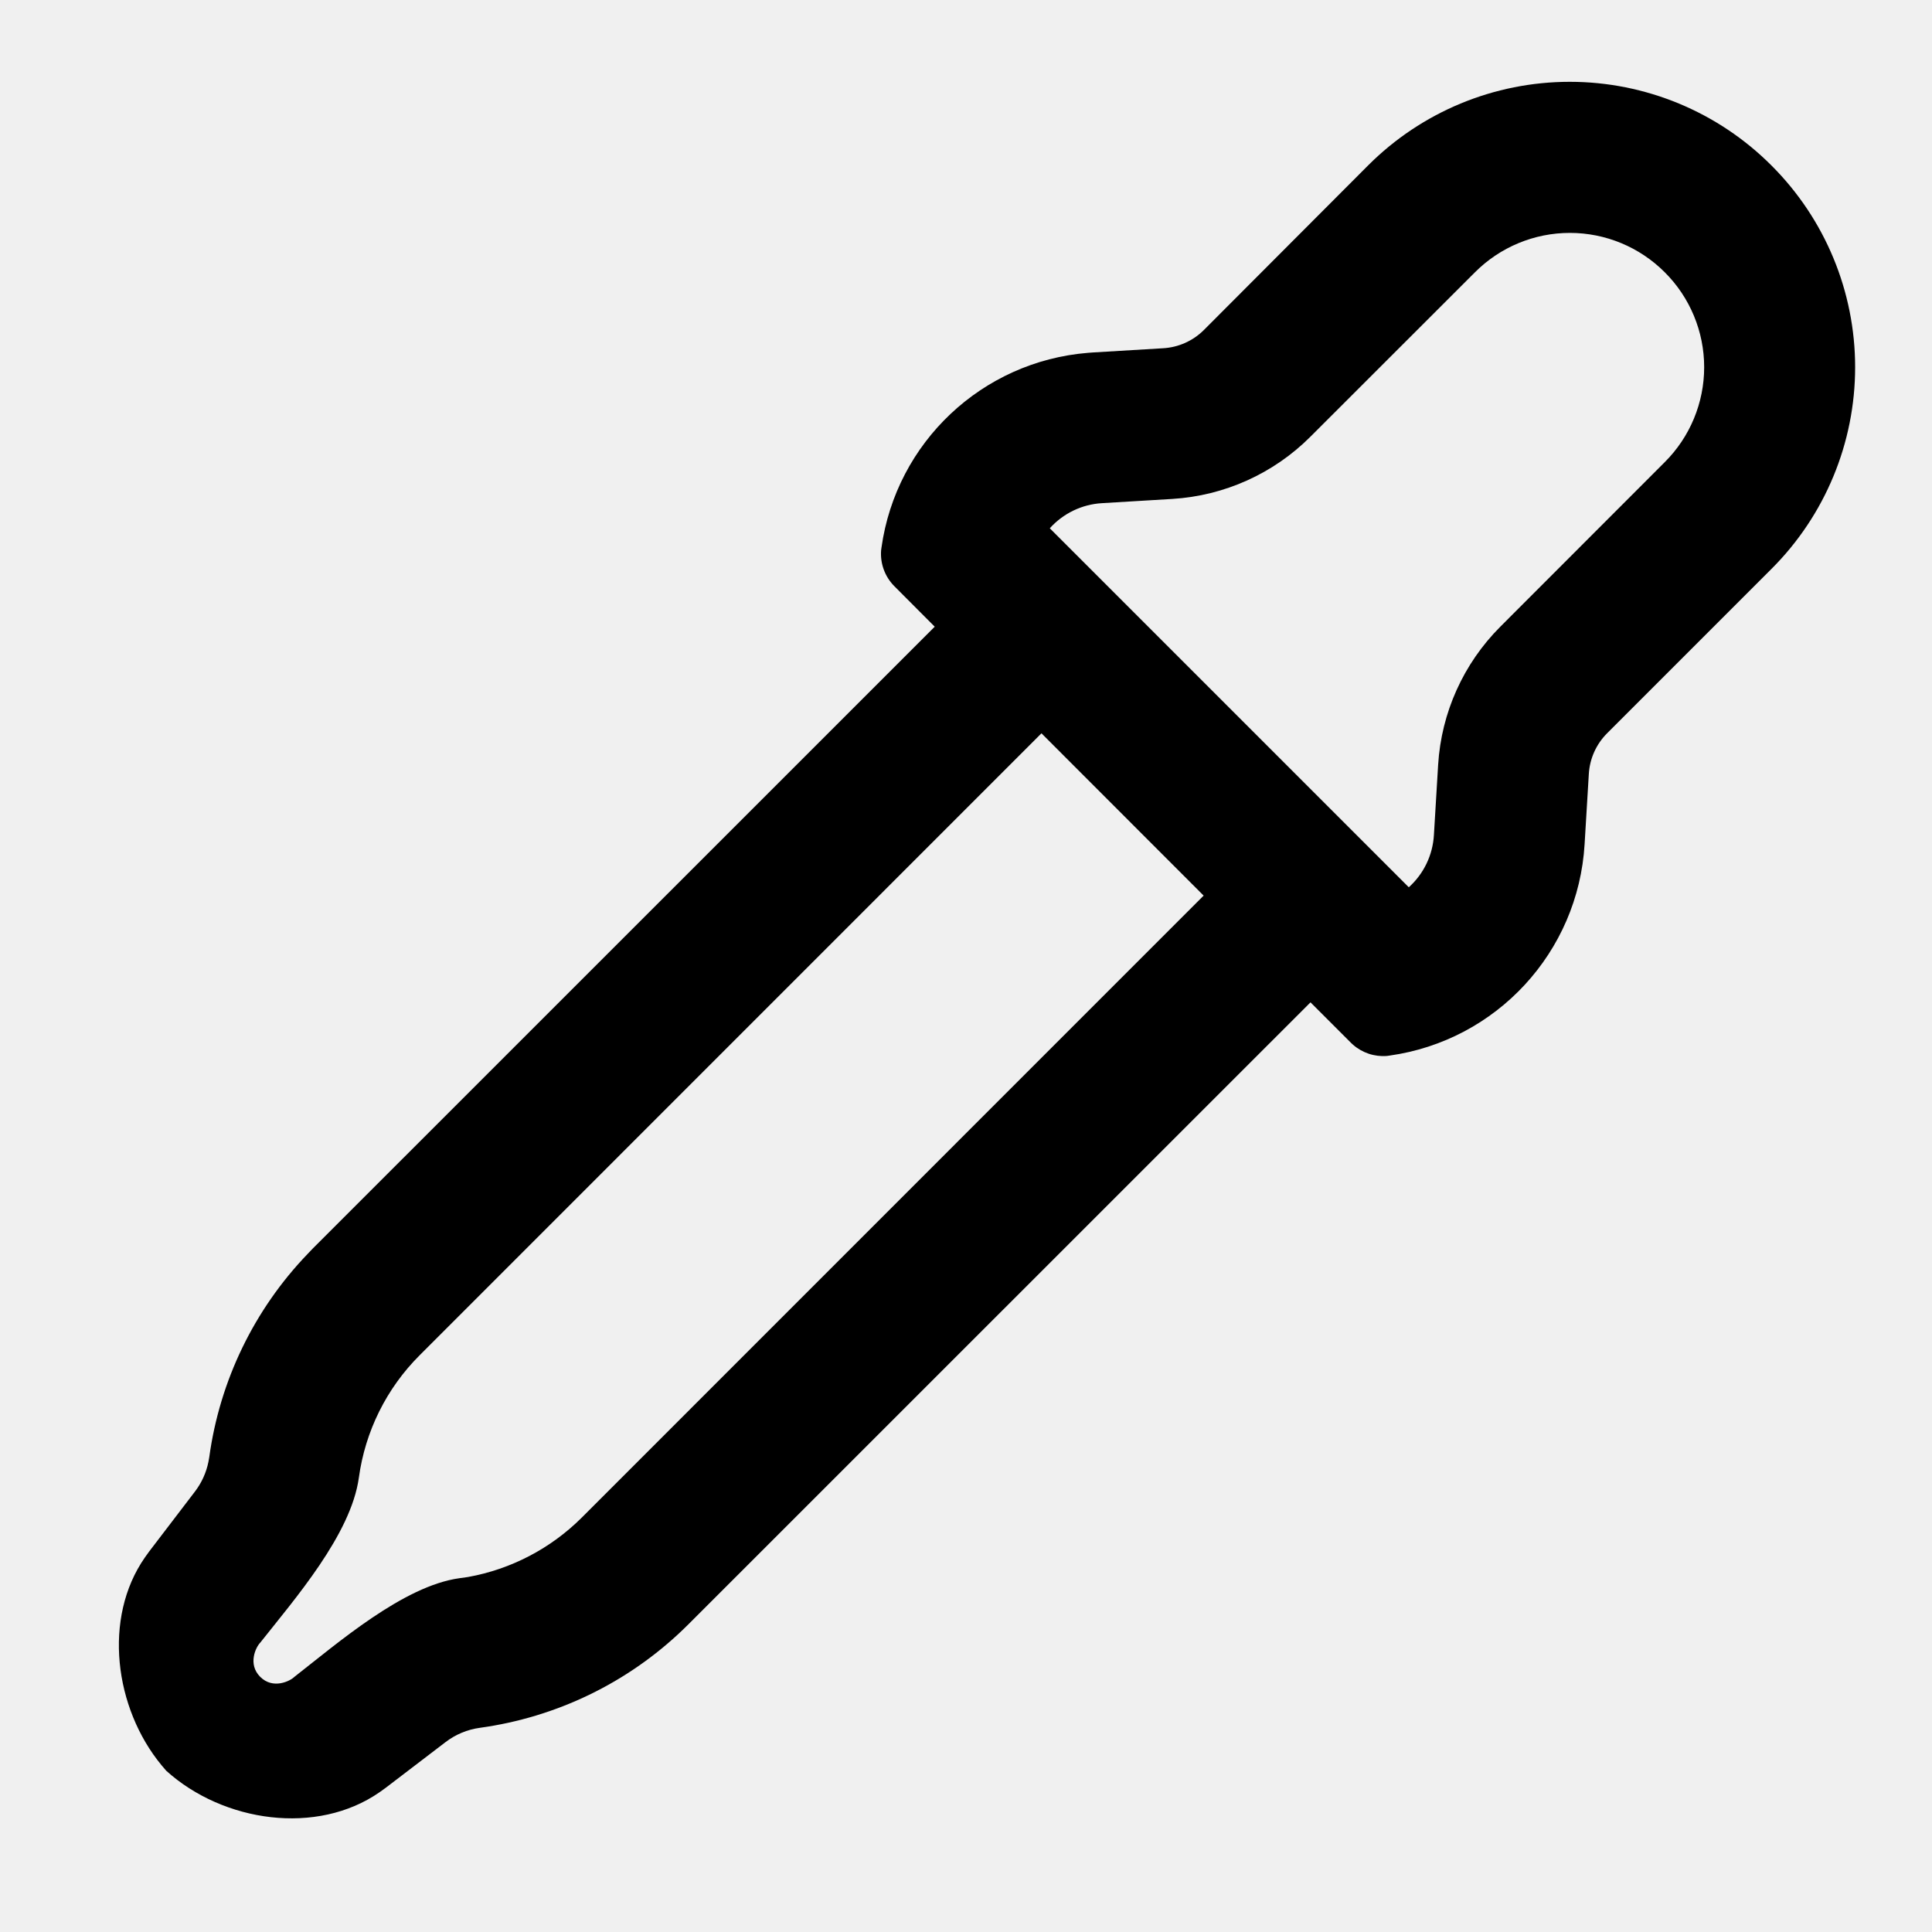
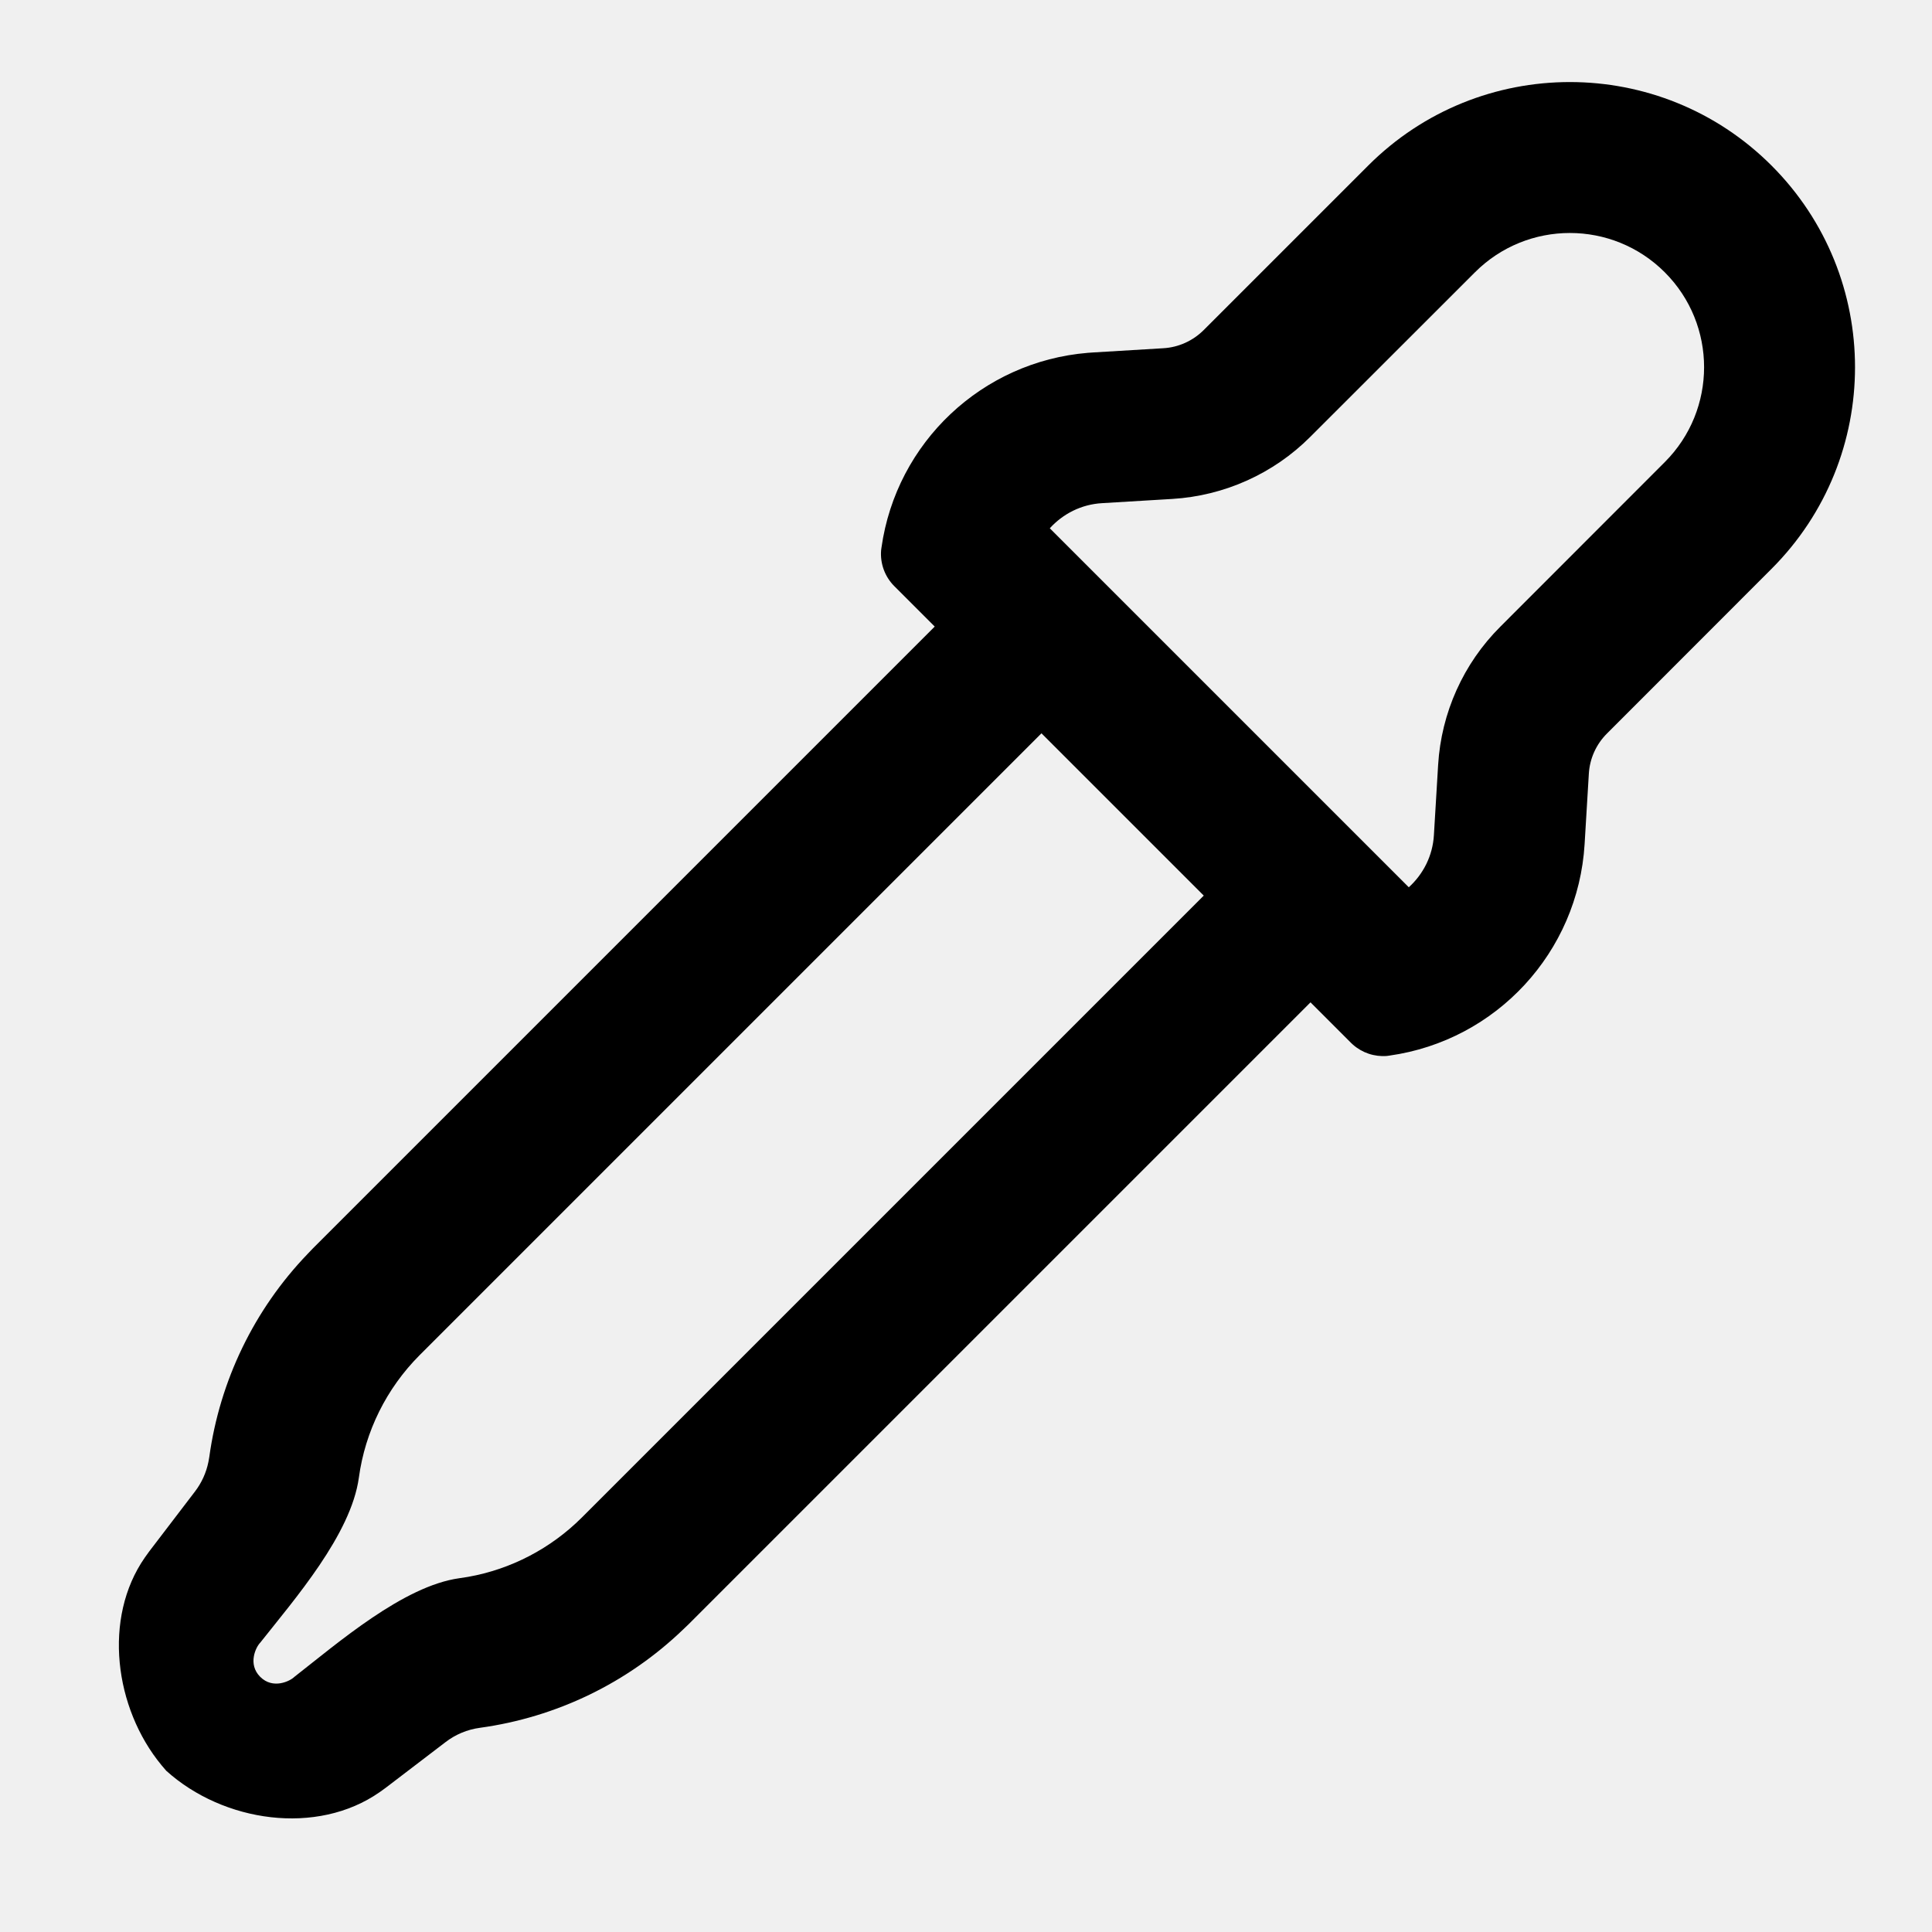
- <svg xmlns="http://www.w3.org/2000/svg" width="16" height="16" viewBox="0 0 16 16">
-   <path d="M14.671 1.371a2.36 2.36 0 0 1 0 3.34l-1.362 1.362a.52.52 0 0 0-.151.336l-.035.582a1.88 1.88 0 0 1-1.616 1.751l-.022.003a.38.38 0 0 1-.281-.094l-.016-.015-.335-.335-5.151 5.15-.045.044c-.46.442-1.05.727-1.683.814a.6.6 0 0 0-.285.119l-.495.378-.05.036c-.519.361-1.293.25-1.767-.177l-.04-.047C.948 14.146.85 13.4 1.2 12.898l.036-.05.378-.495a.6.6 0 0 0 .112-.246l.007-.039a3.02 3.02 0 0 1 .814-1.683l.043-.045 5.151-5.15-.335-.336a.38.38 0 0 1-.109-.297l.003-.022a1.88 1.88 0 0 1 1.71-1.613l.04-.003.583-.035a.52.52 0 0 0 .336-.15L11.33 1.37a2.36 2.36 0 0 1 3.34 0M8.625 6.073l-5.15 5.151a1.77 1.77 0 0 0-.503 1.013c-.065.472-.533 1.007-.817 1.367-.035.035-.106.177 0 .283s.248.035.283 0c.358-.279.903-.753 1.367-.817l.071-.01c.356-.064.685-.236.942-.492l5.15-5.151zm5.162-3.818a1.11 1.11 0 0 0-1.572 0l-1.363 1.362a1.77 1.77 0 0 1-1.144.515l-.582.035a.63.63 0 0 0-.432.208l2.973 2.973a.63.63 0 0 0 .208-.432l.035-.582a1.77 1.77 0 0 1 .515-1.144l1.362-1.363a1.11 1.11 0 0 0 0-1.572" />
+ <svg xmlns="http://www.w3.org/2000/svg" width="16" height="16" viewBox="0 0 16 16" fill="none">
+   <g clip-path="url(#clip0_7795_318)">
+     <path d="M14.671 1.371C15.593 2.293 15.593 3.789 14.671 4.711L13.309 6.074C13.219 6.163 13.165 6.283 13.158 6.409L13.123 6.991C13.069 7.885 12.393 8.617 11.507 8.742L11.485 8.745C11.382 8.753 11.281 8.719 11.204 8.651L11.188 8.636L10.853 8.301L5.702 13.452L5.657 13.495C5.197 13.937 4.608 14.222 3.974 14.309C3.87 14.323 3.772 14.364 3.689 14.428L3.194 14.806L3.144 14.842C2.625 15.204 1.851 15.092 1.377 14.665L1.337 14.618C0.948 14.146 0.85 13.4 1.2 12.898L1.236 12.848L1.614 12.353C1.67 12.28 1.708 12.196 1.726 12.107L1.733 12.068C1.82 11.434 2.105 10.845 2.547 10.385L2.59 10.34L7.741 5.189L7.406 4.854C7.328 4.776 7.288 4.667 7.297 4.557L7.3 4.535C7.423 3.663 8.134 2.994 9.009 2.922L9.051 2.919L9.633 2.884C9.759 2.877 9.879 2.823 9.969 2.733L11.331 1.371C12.253 0.449 13.749 0.449 14.671 1.371ZM8.625 6.073L3.474 11.224C3.201 11.498 3.024 11.854 2.972 12.237C2.907 12.709 2.439 13.244 2.155 13.604C2.12 13.639 2.049 13.781 2.155 13.887C2.261 13.993 2.403 13.922 2.438 13.887C2.796 13.608 3.341 13.134 3.805 13.07L3.876 13.059C4.232 12.996 4.561 12.824 4.818 12.568L9.969 7.417L8.625 6.073ZM13.787 2.255C13.353 1.821 12.649 1.821 12.215 2.255L10.852 3.617C10.547 3.923 10.139 4.106 9.708 4.132L9.126 4.167C8.955 4.177 8.803 4.255 8.694 4.375L11.667 7.348C11.787 7.239 11.865 7.087 11.875 6.916L11.91 6.334C11.936 5.903 12.119 5.495 12.425 5.19L13.787 3.827C14.221 3.393 14.221 2.689 13.787 2.255Z" fill="currentColor" />
+   </g>
+   <defs>
+     <clipPath id="clip0_7795_318">
+       <rect width="16" height="16" fill="white" />
+     </clipPath>
+   </defs>
</svg>
